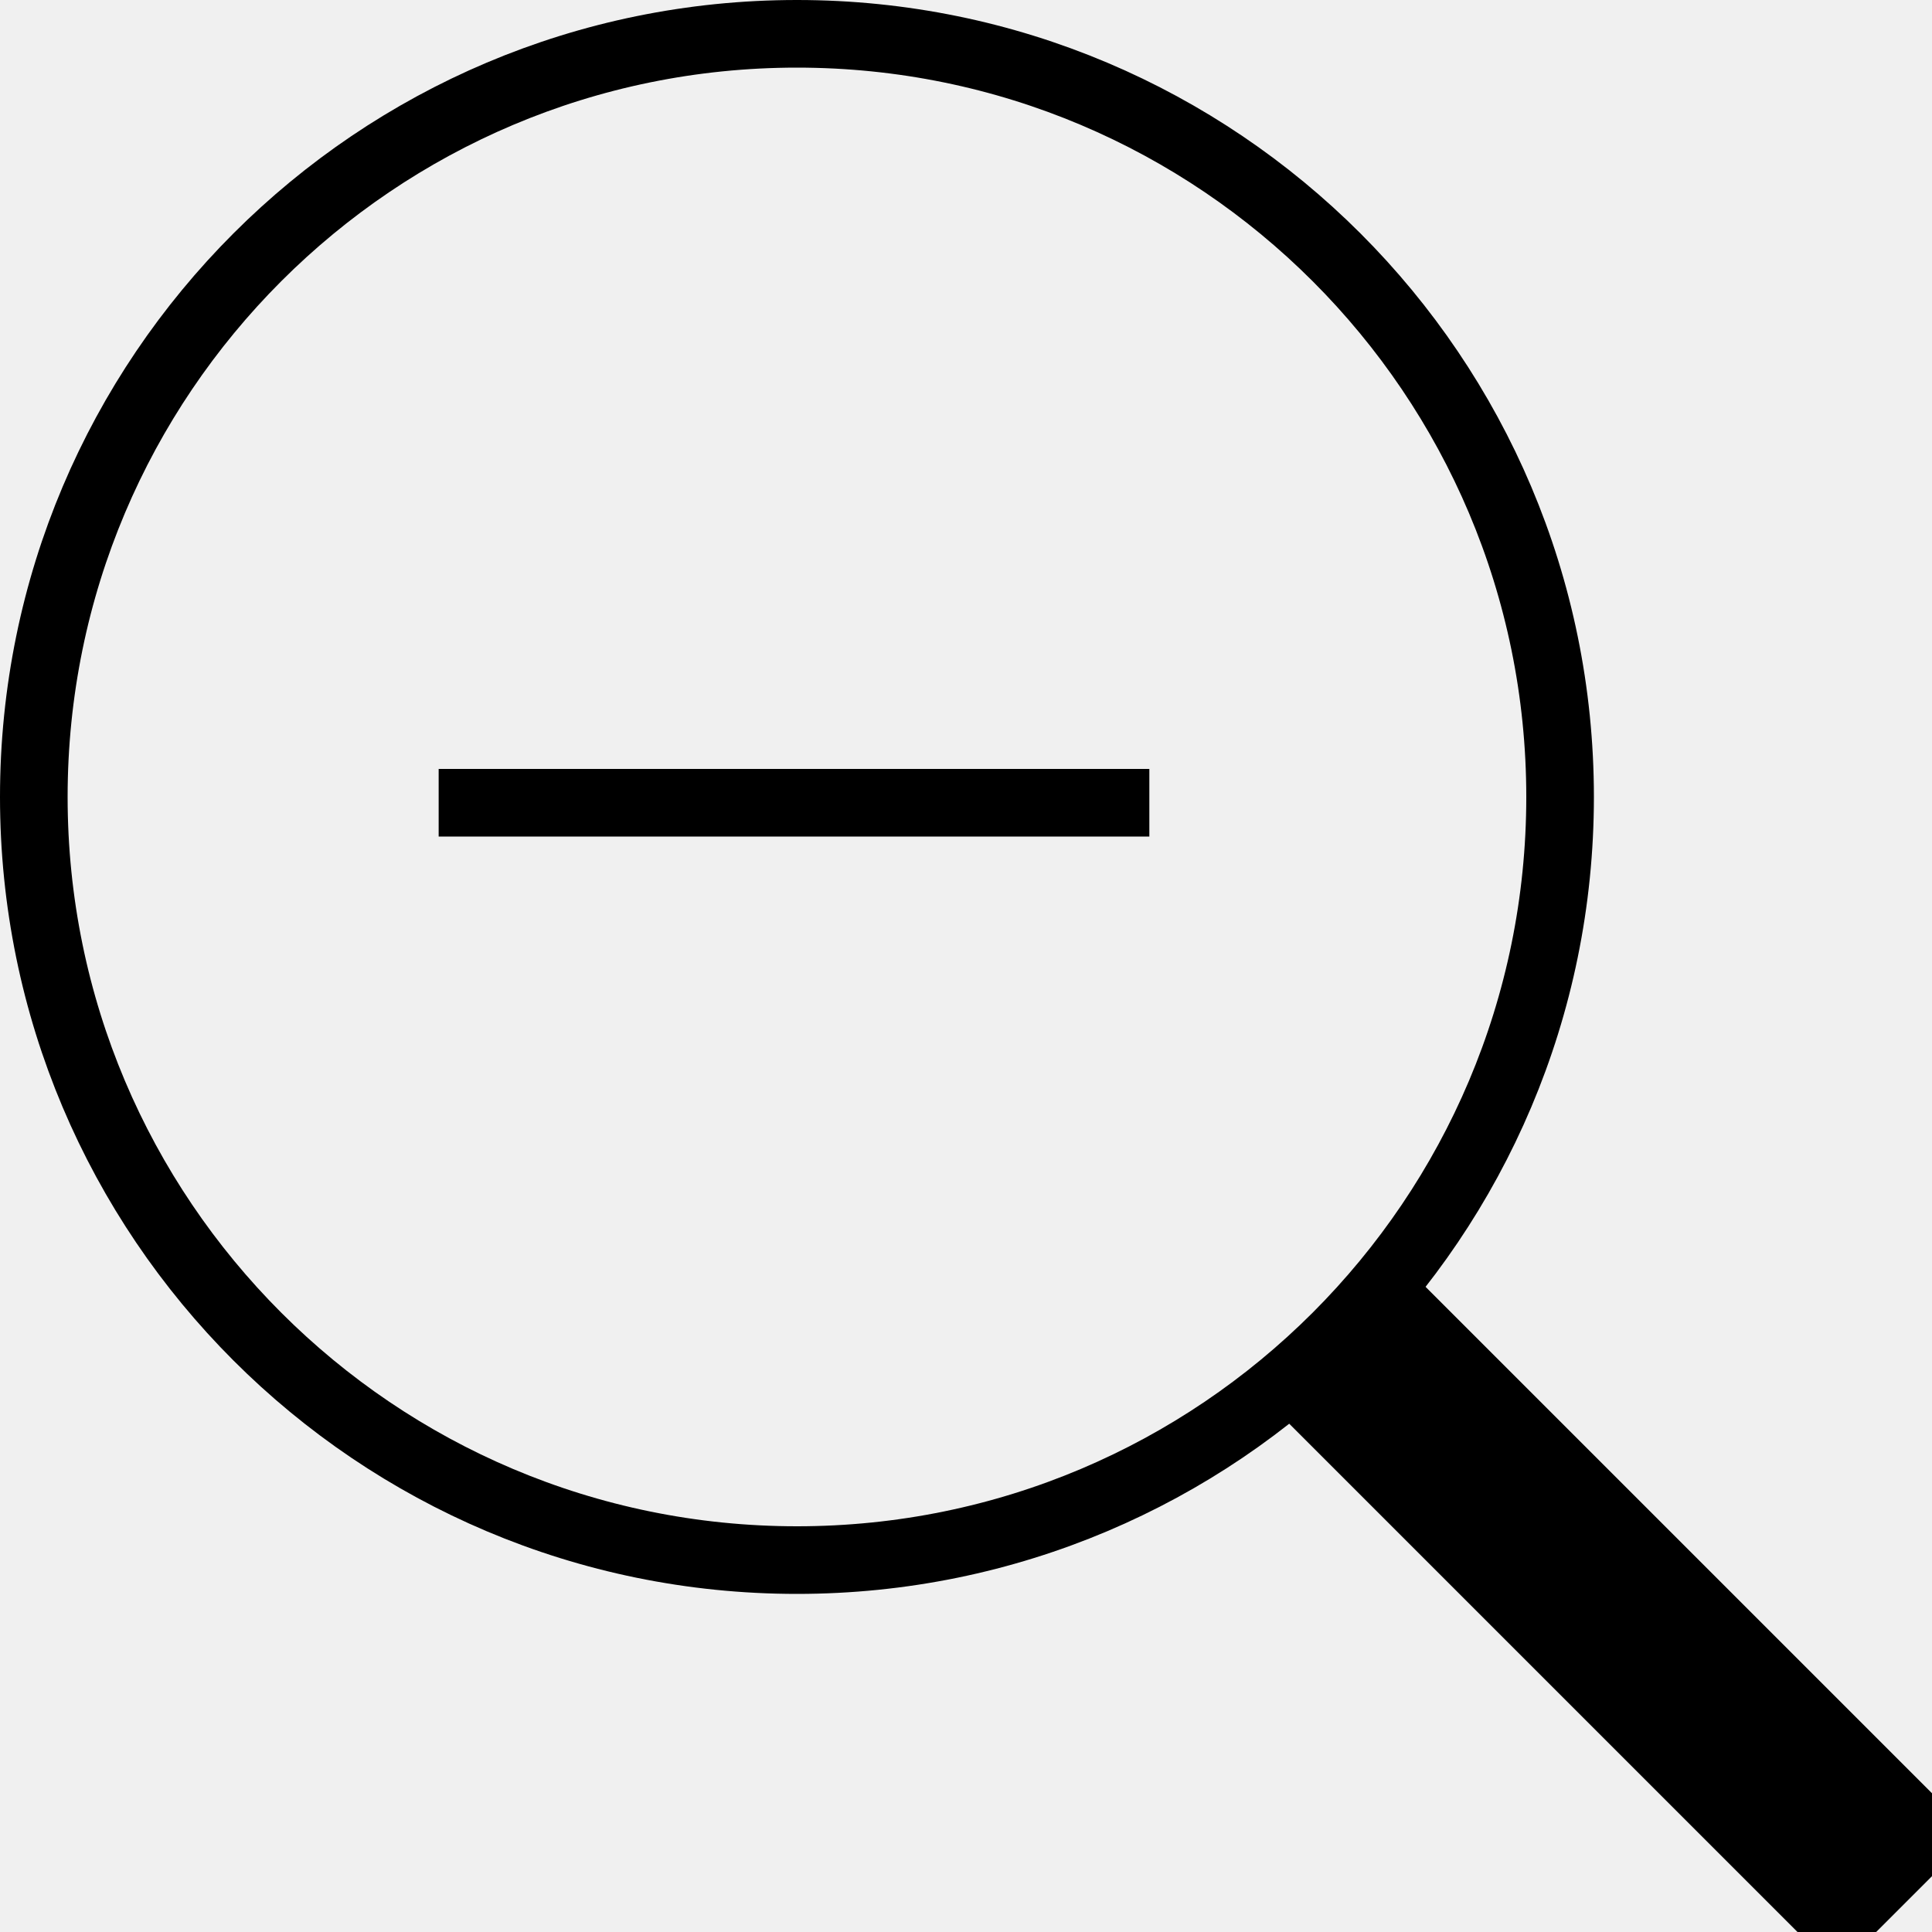
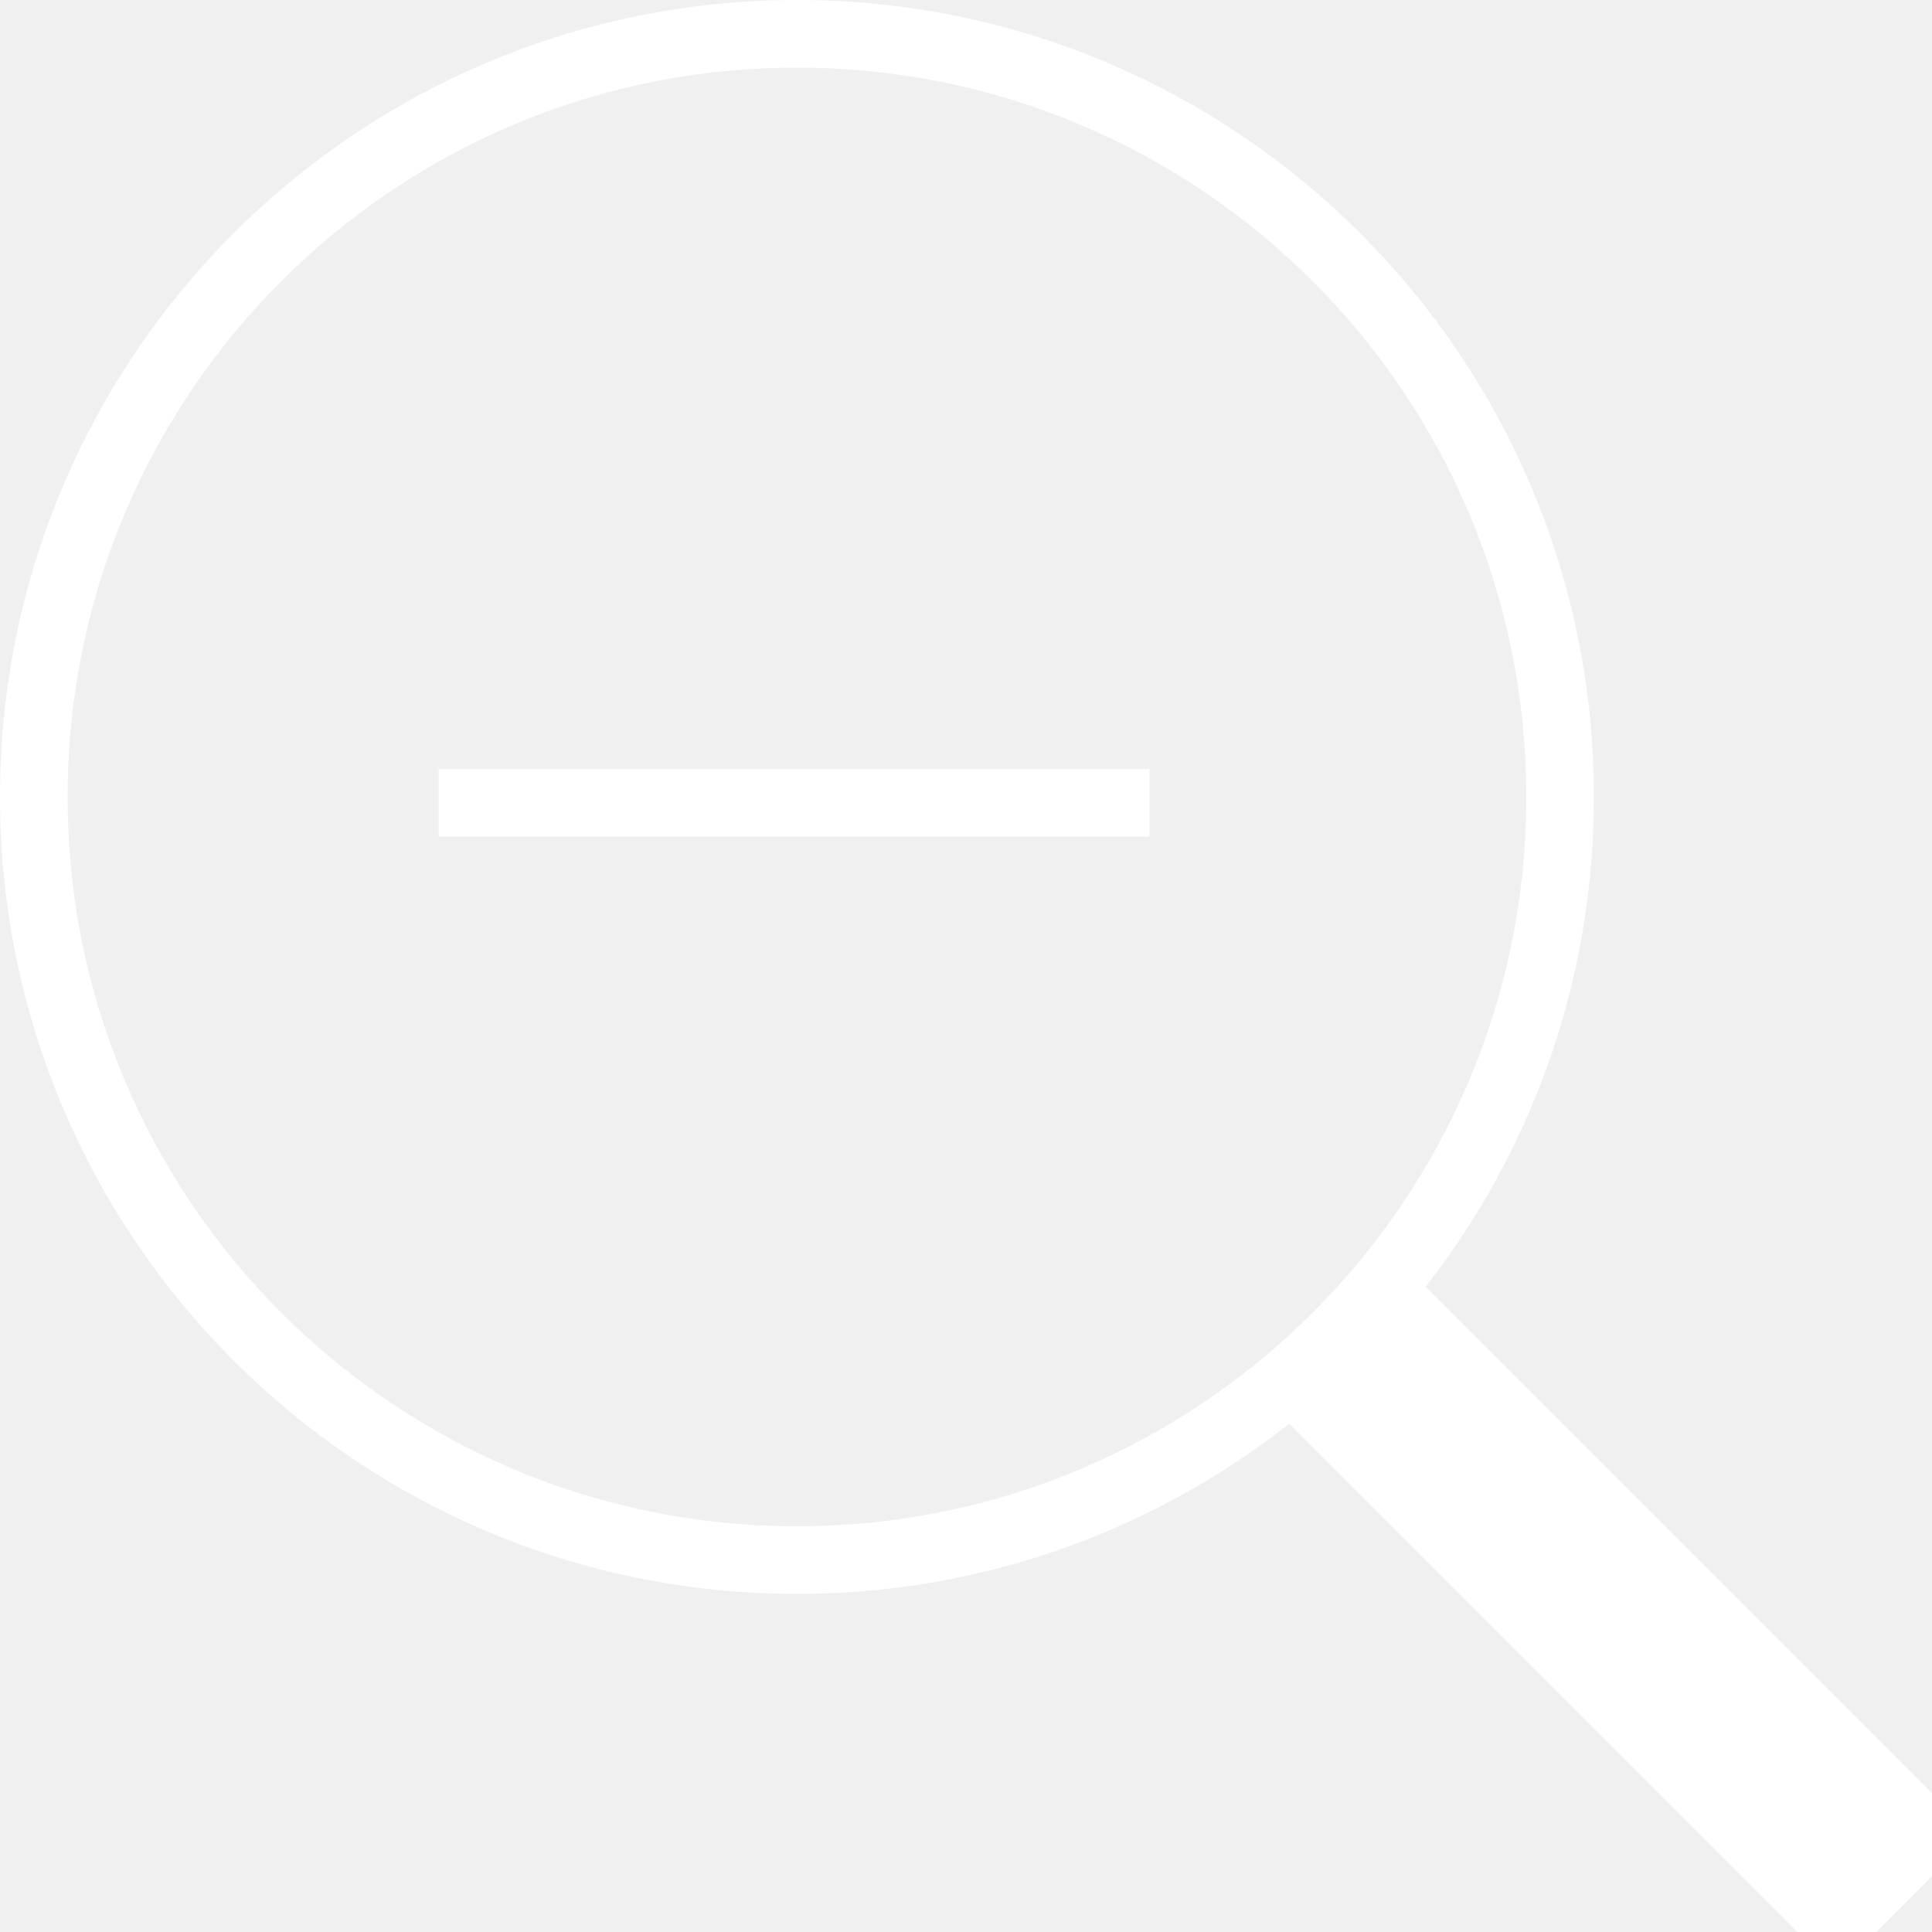
<svg xmlns="http://www.w3.org/2000/svg" width="20" height="20">
  <g>
    <rect fill="none" id="canvas_background" height="22" width="22" y="-1" x="-1" />
    <g display="none" id="canvasGrid">
      <rect id="svg_2" fill="url(#gridpattern)" stroke-width="0" y="0" x="0" height="100%" width="100%" />
    </g>
  </g>
  <g>
-     <ellipse stroke="#000" ry="7.9" rx="7.9" id="svg_9" cy="8.25" cx="8.25" fill-opacity="null" stroke-opacity="null" stroke-width="0.7" fill="none" />
-     <line stroke="#000" stroke-linecap="null" stroke-linejoin="null" id="svg_11" y2="19.7" x2="19.722" y1="13.836" x1="13.858" fill-opacity="null" stroke-opacity="null" stroke-width="2" fill="none" />
-     <line stroke-linecap="null" stroke-linejoin="null" id="svg_13" y2="8.31" x2="11.898" y1="8.31" x1="4.541" fill-opacity="null" stroke-width="0.7" stroke="#000000" fill="none" />
+     <ellipse stroke="#fff" ry="7.9" rx="7.9" id="svg_9" cy="8.25" cx="8.25" fill-opacity="null" stroke-opacity="null" stroke-width="0.7" fill="none" />
+     <line stroke="#fff" stroke-linecap="null" stroke-linejoin="null" id="svg_11" y2="19.7" x2="19.722" y1="13.836" x1="13.858" fill-opacity="null" stroke-opacity="null" stroke-width="2" fill="none" />
+     <line stroke-linecap="null" stroke-linejoin="null" id="svg_13" y2="8.31" x2="11.898" y1="8.31" x1="4.541" fill-opacity="null" stroke-width="0.7" stroke="#fff" fill="none" />
  </g>
</svg>
